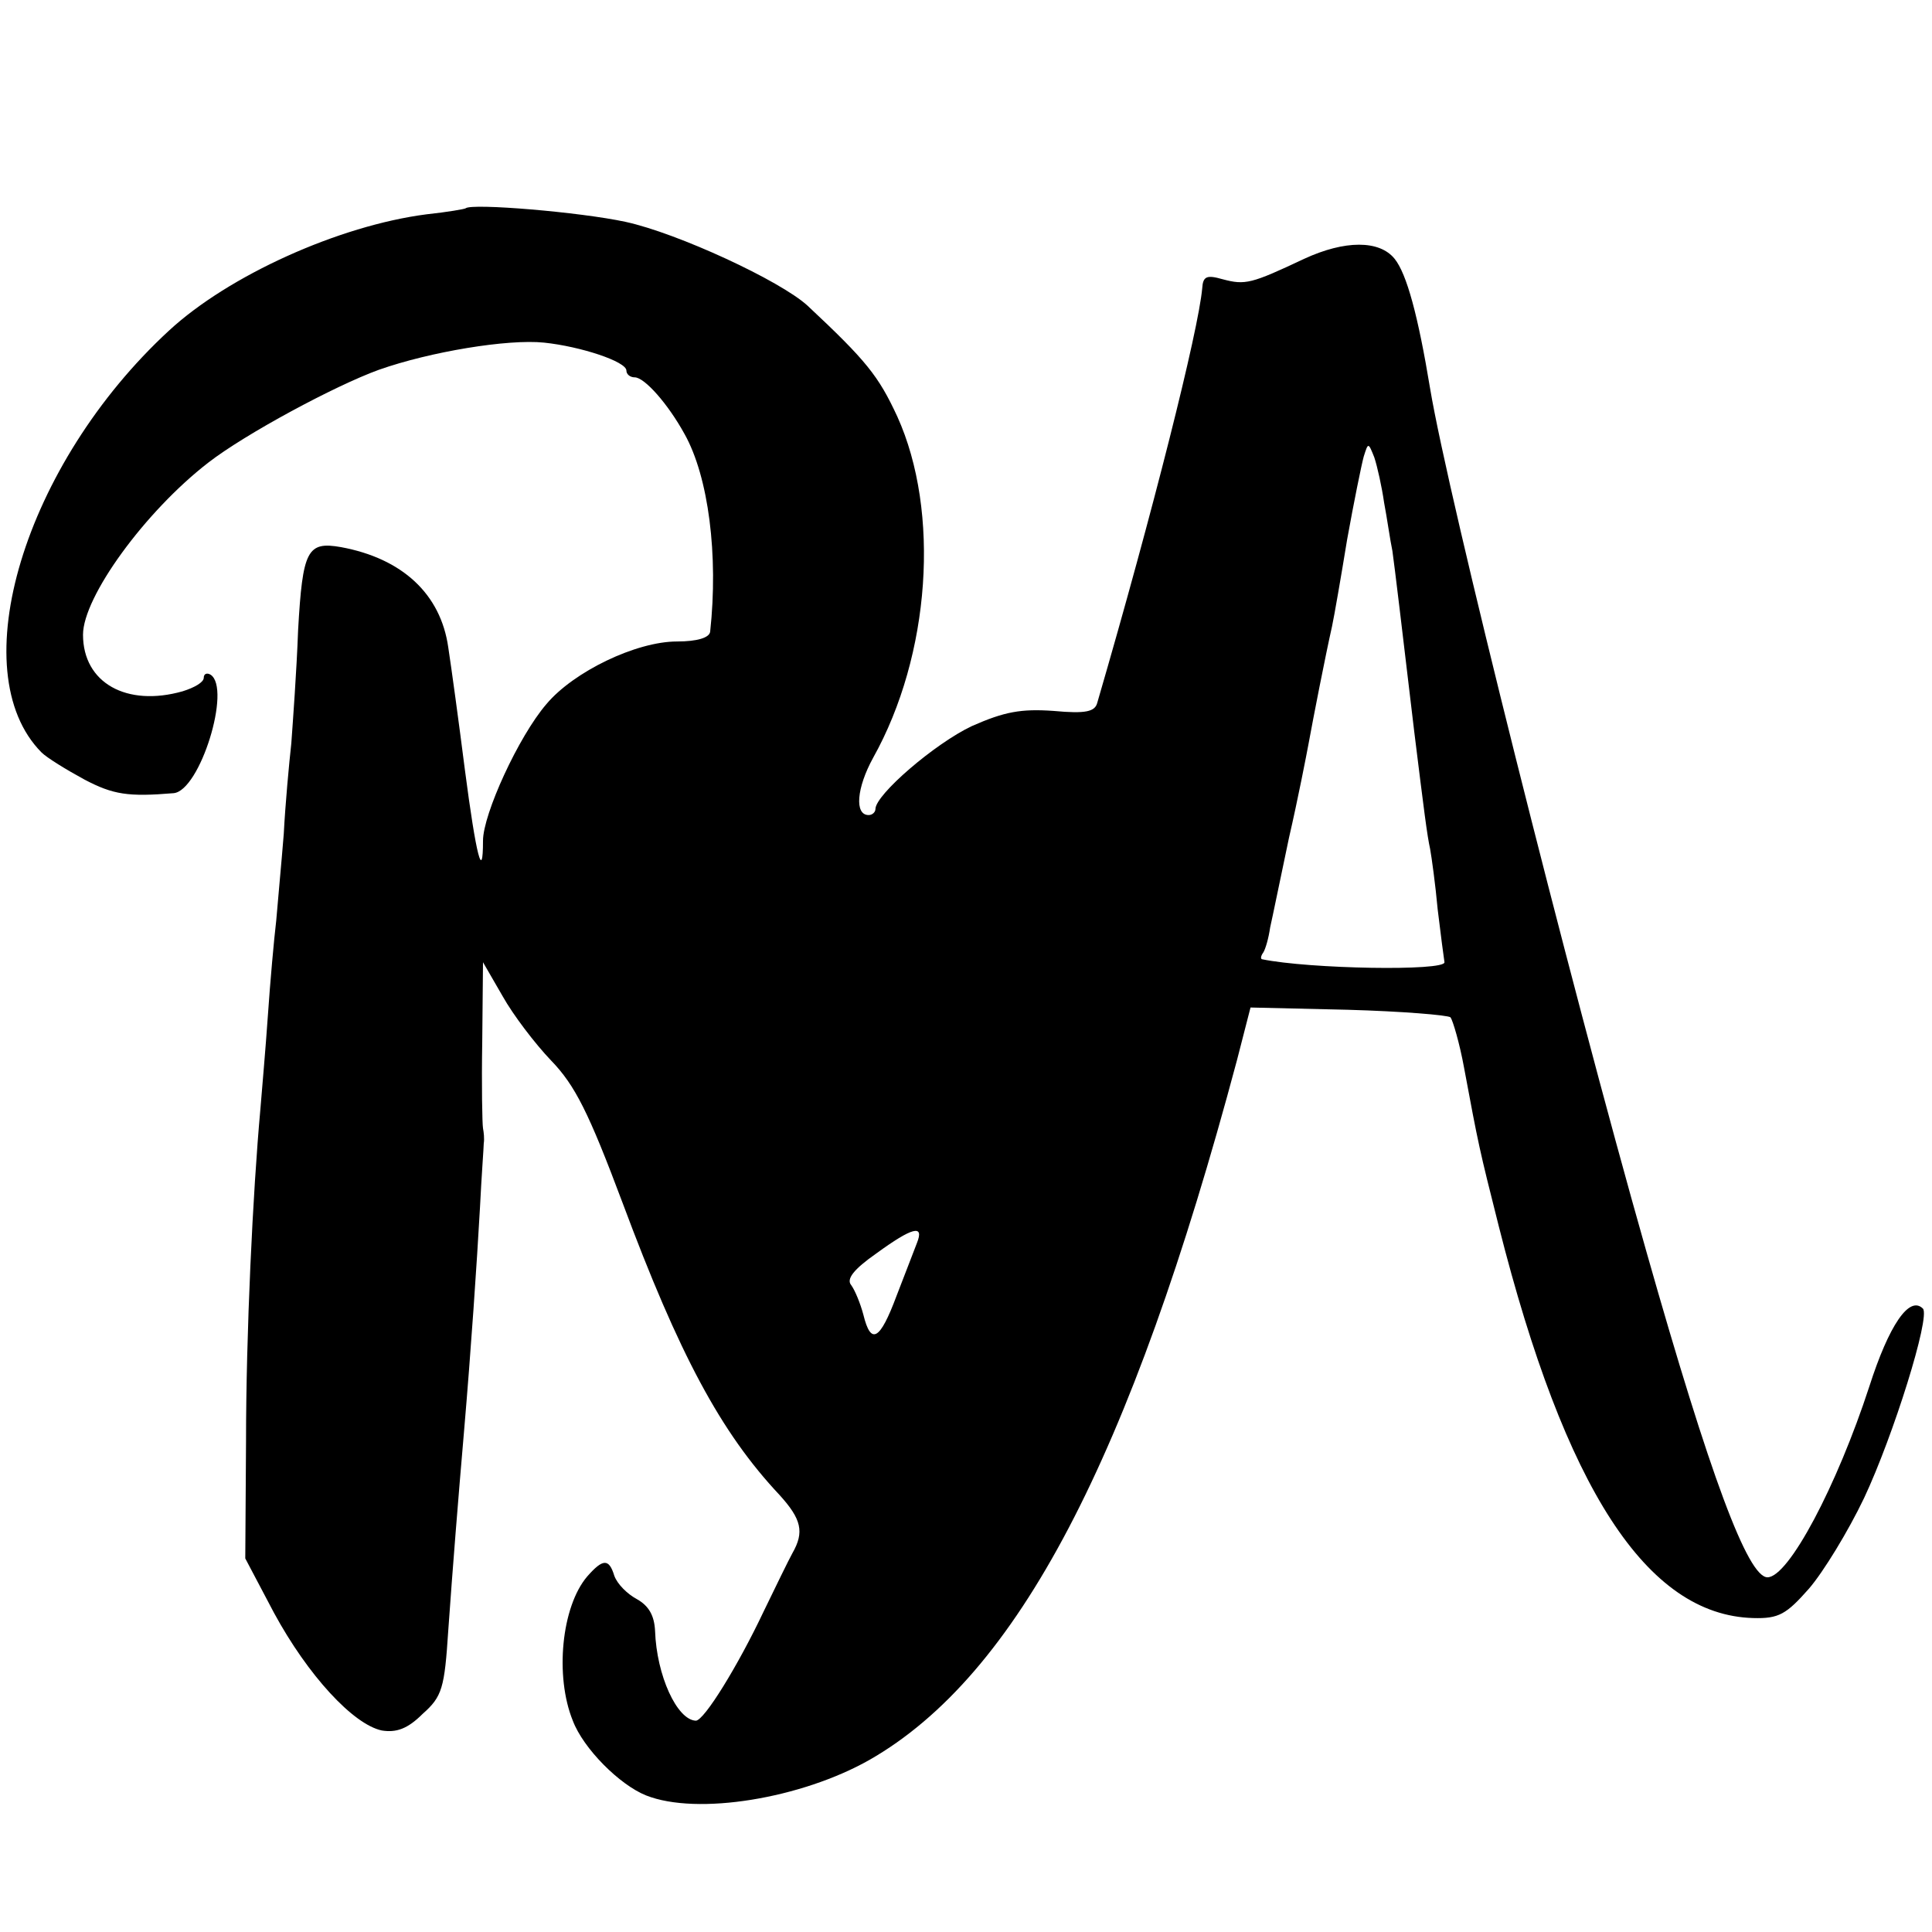
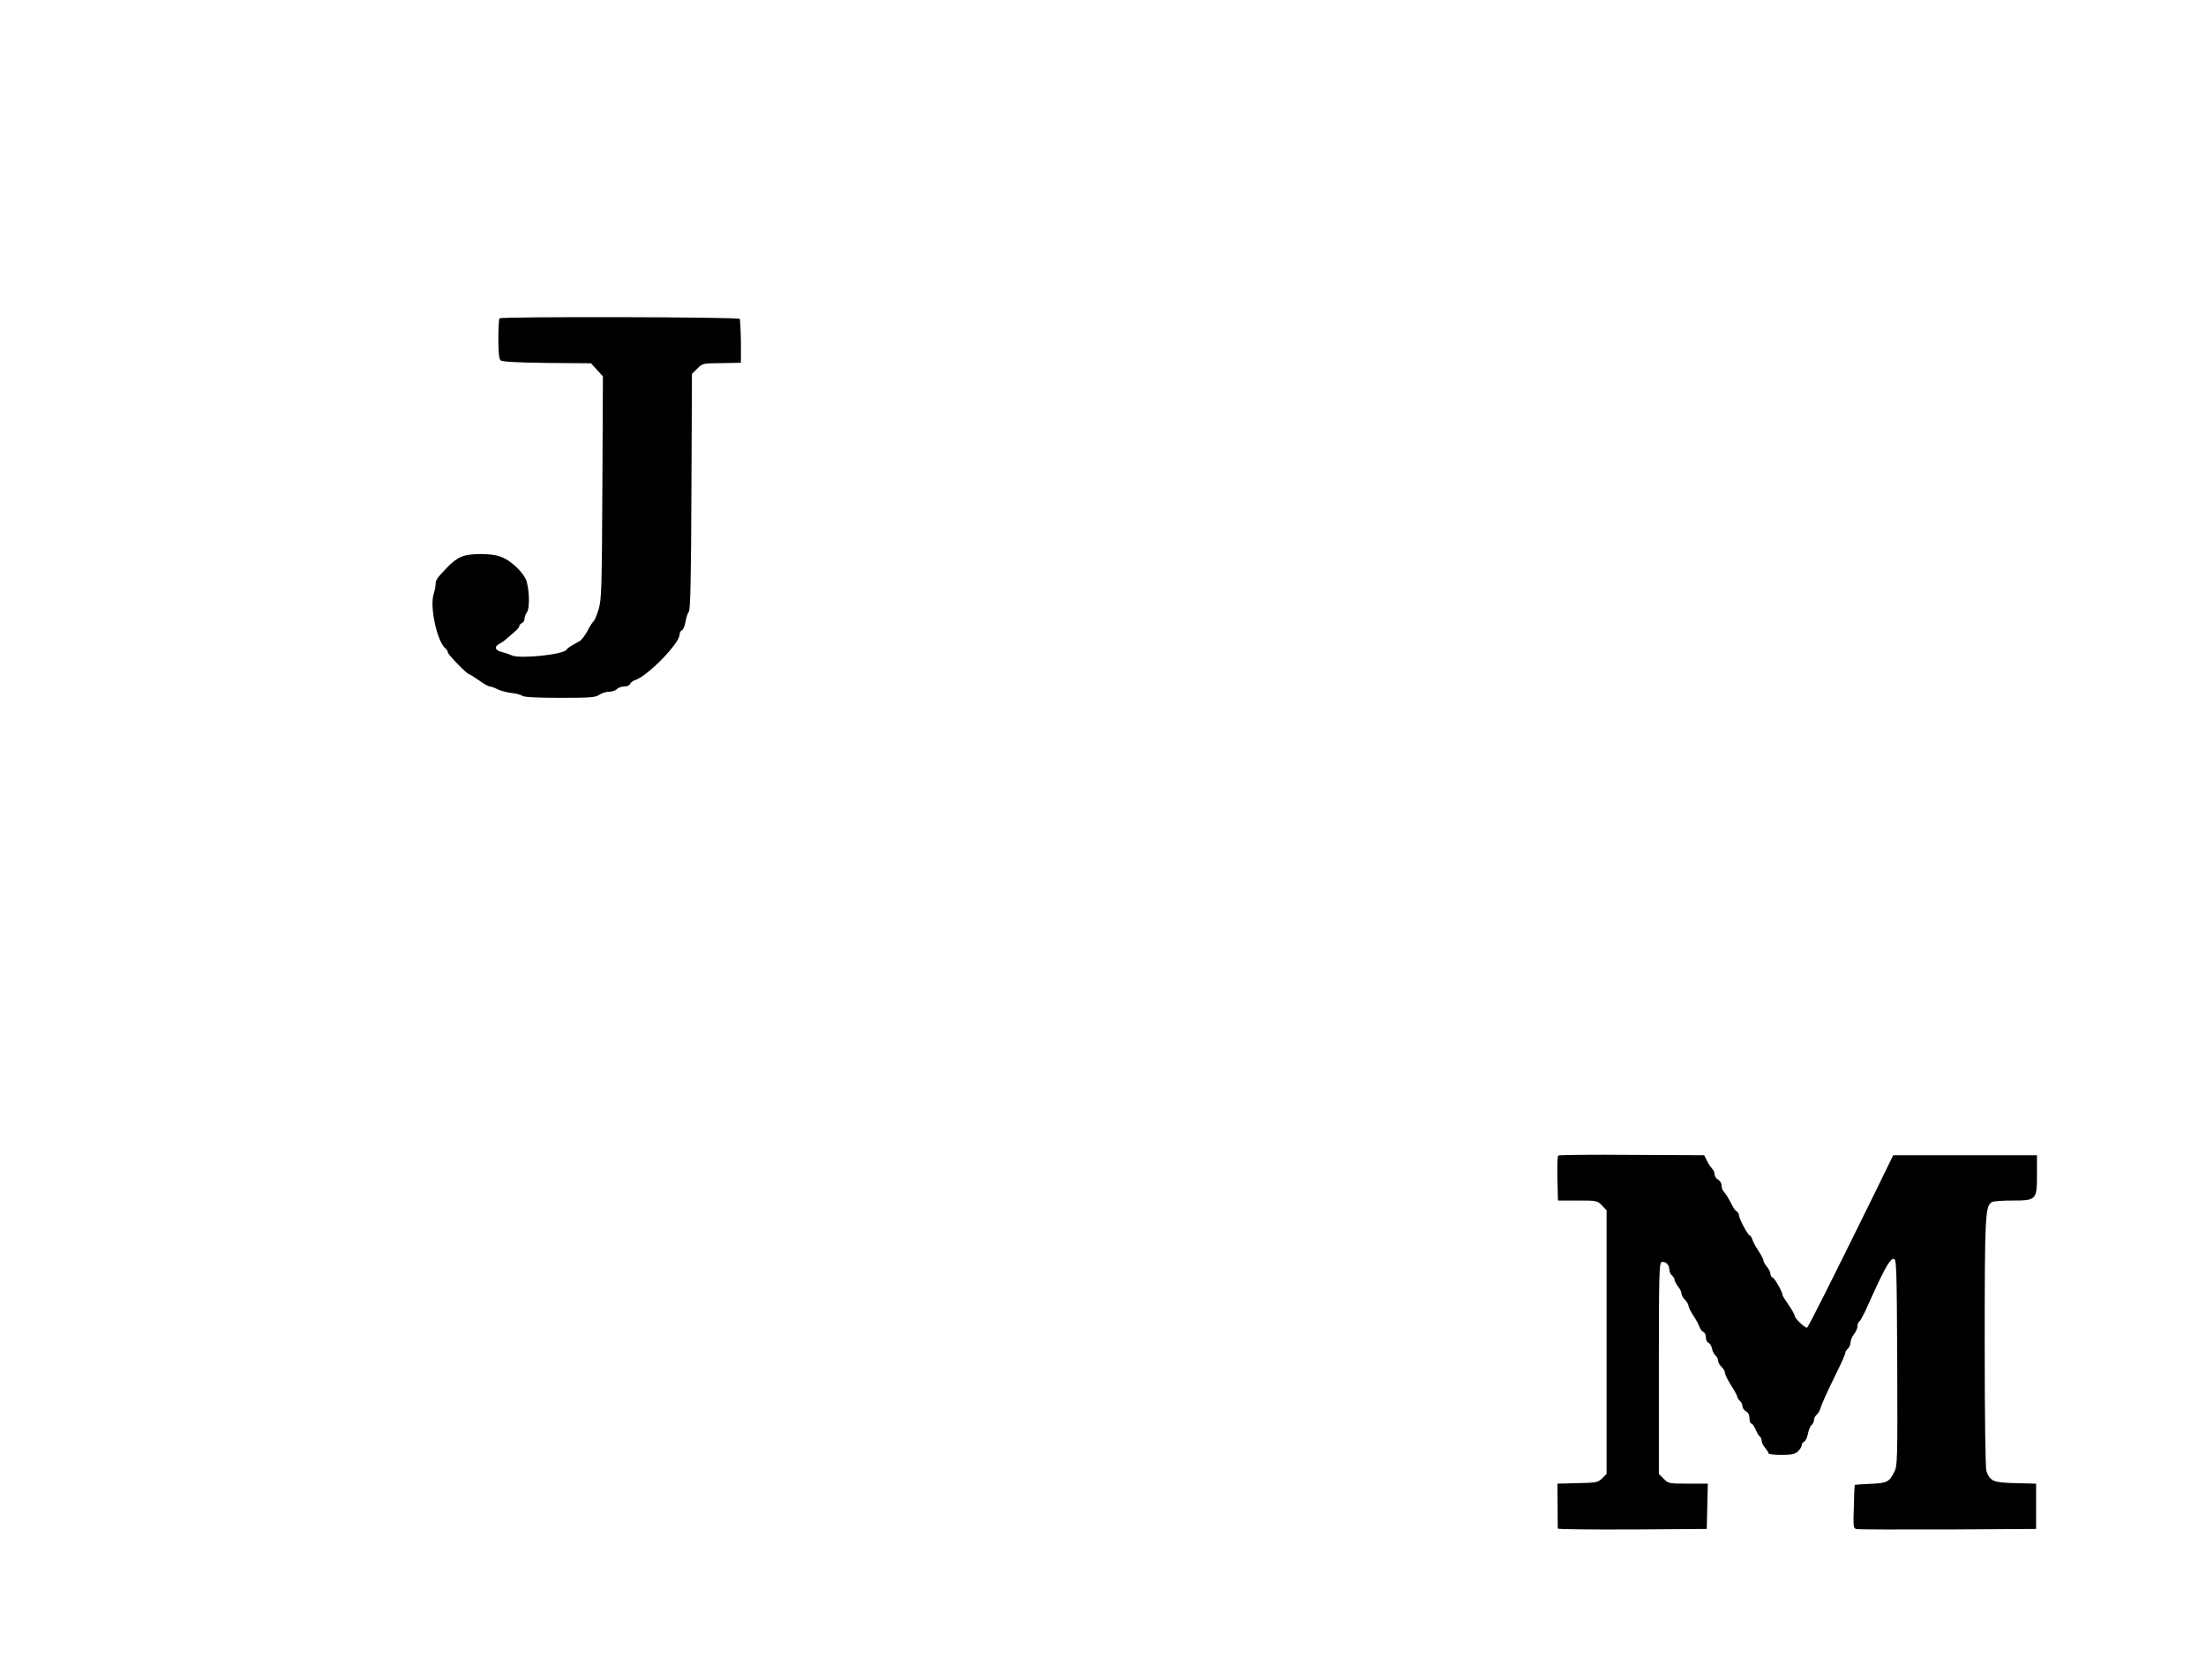
- <svg xmlns="http://www.w3.org/2000/svg" version="1.0" width="256pt" height="256pt" viewBox="0 0 256 256" preserveAspectRatio="xMidYMid meet">
-   <g transform="translate(0,256) scale(0.1,-0.1)" fill="#000000" stroke="none">
-     <path d="M617 2284 c-1 -1 -24 -5 -52 -8 -116 -15 -262 -81 -341 -154 -192 -177 -275 -452 -169 -559 7 -7 33 -23 57 -36 38 -20 58 -23 118 -18 35 3 77 139 49 157 -5 3 -9 1 -9 -4 0 -6 -12 -13 -28 -18 -74 -21 -132 11 -132 75 0 50 82 163 166 228 49 38 168 102 226 123 68 24 171 41 219 36 48 -5 109 -25 109 -37 0 -5 5 -9 11 -9 13 0 44 -35 66 -75 32 -57 45 -161 34 -262 -1 -8 -17 -13 -44 -13 -54 0 -137 -40 -173 -83 -37 -43 -84 -146 -84 -181 0 -55 -9 -21 -24 94 -8 63 -18 136 -22 162 -10 71 -61 118 -142 133 -45 8 -51 -4 -57 -110 -2 -55 -7 -122 -9 -150 -3 -27 -8 -81 -10 -120 -3 -38 -8 -90 -10 -115 -3 -25 -8 -81 -11 -125 -3 -44 -8 -100 -10 -125 -10 -110 -19 -297 -19 -440 l-1 -155 38 -72 c45 -83 105 -148 143 -156 19 -3 34 2 54 22 26 23 29 34 34 111 6 85 13 172 21 265 9 105 17 223 21 295 2 41 5 80 5 85 1 6 0 15 -1 20 -1 6 -2 57 -1 115 l1 105 26 -45 c14 -25 43 -63 64 -85 32 -33 50 -69 95 -189 75 -201 130 -304 208 -387 29 -32 33 -49 17 -77 -5 -9 -22 -44 -38 -77 -34 -72 -79 -145 -90 -145 -25 1 -52 60 -54 119 -1 20 -8 33 -24 42 -13 7 -26 20 -30 31 -7 23 -15 23 -36 -1 -34 -40 -43 -132 -19 -191 14 -37 62 -85 97 -99 68 -27 206 -4 296 47 196 112 346 399 487 927 l18 70 129 -3 c71 -2 132 -7 136 -10 3 -4 12 -34 18 -67 19 -102 20 -107 46 -210 88 -348 196 -515 337 -519 34 -1 44 5 74 39 19 22 52 76 73 120 39 83 88 240 78 251 -18 18 -45 -22 -71 -103 -43 -132 -107 -253 -135 -253 -26 0 -76 134 -160 430 -105 369 -263 1001 -287 1145 -16 97 -31 152 -47 172 -20 25 -66 25 -120 0 -70 -33 -78 -35 -108 -27 -21 6 -26 4 -27 -12 -5 -56 -65 -295 -139 -549 -3 -12 -15 -15 -58 -11 -43 3 -65 -1 -108 -20 -49 -23 -128 -91 -128 -110 0 -4 -4 -8 -9 -8 -19 0 -16 36 6 76 76 136 89 326 32 452 -25 54 -41 74 -119 147 -36 33 -172 96 -241 111 -60 13 -204 25 -212 18z m1217 -390 c4 -21 8 -50 11 -64 3 -21 13 -105 29 -240 13 -105 17 -137 21 -155 2 -11 7 -47 10 -80 4 -33 8 -64 9 -70 1 -12 -179 -9 -242 4 -2 1 -1 5 2 9 3 5 7 19 9 33 3 13 14 67 25 119 12 52 23 109 26 125 6 33 22 115 31 155 3 14 12 66 20 115 9 50 19 99 22 110 6 19 6 19 14 -1 4 -12 10 -39 13 -60z m-619 -981 c-4 -10 -16 -42 -27 -70 -22 -59 -34 -66 -44 -25 -4 15 -11 32 -16 39 -7 8 3 21 33 42 48 35 64 39 54 14z" />
+ <svg xmlns="http://www.w3.org/2000/svg" version="1.0" width="1266pt" height="964pt" viewBox="0 0 1266 964" preserveAspectRatio="xMidYMid meet">
+   <g transform="translate(0,964) scale(0.1,-0.1)" fill="#000000" stroke="none">
+     <path d="M2867 7813 c-4 -3 -7 -57 -7 -118 0 -83 4 -116 14 -124 9 -7 97 -12 265 -14 l253 -2 34 -38 34 -37 -3 -638 c-3 -576 -5 -643 -21 -697 -10 -33 -23 -65 -29 -70 -7 -6 -23 -31 -36 -57 -14 -25 -34 -52 -45 -58 -51 -27 -69 -39 -75 -49 -17 -28 -272 -54 -315 -32 -12 6 -37 14 -56 19 -39 9 -46 31 -14 47 11 5 28 17 36 25 9 8 30 26 47 40 17 14 31 30 31 36 0 7 7 14 15 18 8 3 15 14 15 23 0 10 6 28 14 39 19 26 13 151 -8 193 -25 47 -83 101 -133 122 -32 14 -68 19 -128 19 -93 0 -129 -15 -190 -78 -55 -57 -65 -71 -65 -93 0 -12 -5 -40 -12 -61 -22 -75 21 -270 68 -309 8 -6 14 -17 14 -23 0 -12 111 -126 123 -126 4 0 29 -16 56 -35 26 -19 55 -35 62 -35 8 0 28 -7 44 -16 17 -8 53 -18 80 -21 28 -3 56 -11 64 -17 9 -7 83 -11 215 -11 175 0 204 2 226 18 13 9 39 17 56 17 17 0 37 7 44 15 7 8 26 15 42 15 16 0 31 6 34 15 3 8 16 17 27 21 72 22 257 211 257 262 0 11 6 22 14 25 7 3 16 25 20 48 4 24 12 50 19 58 9 10 13 181 15 690 l3 675 31 31 c30 30 32 30 141 31 l109 2 0 121 c-1 67 -4 126 -7 131 -7 11 -1367 14 -1378 3z" />
+     <path d="M8942 3008 c-4 -4 -6 -63 -4 -132 l3 -126 113 0 c110 0 113 -1 139 -28 l27 -28 0 -757 0 -756 -25 -25 c-24 -24 -33 -26 -141 -28 l-116 -3 1 -125 c0 -69 1 -128 1 -133 0 -4 192 -6 428 -5 l427 3 3 130 3 130 -113 0 c-110 0 -114 1 -140 28 l-28 28 0 605 c0 530 2 605 15 610 21 8 45 -14 45 -41 0 -12 7 -28 15 -35 8 -7 15 -18 15 -25 0 -7 9 -24 20 -38 11 -14 20 -32 20 -41 0 -9 9 -25 20 -36 11 -11 20 -27 20 -34 0 -8 13 -34 29 -58 16 -24 31 -53 35 -65 4 -11 13 -24 21 -27 8 -3 15 -17 15 -31 0 -14 6 -28 14 -31 8 -3 18 -18 21 -34 3 -16 13 -34 21 -41 8 -6 14 -19 14 -29 0 -9 9 -25 20 -35 11 -10 20 -26 20 -36 0 -9 16 -41 35 -70 19 -30 35 -59 35 -65 0 -6 7 -17 15 -24 8 -7 15 -21 15 -31 0 -10 9 -23 20 -29 13 -7 20 -21 20 -40 0 -17 5 -30 11 -30 5 0 16 -15 24 -34 8 -19 19 -37 25 -41 5 -3 10 -14 10 -24 0 -10 9 -28 20 -41 11 -13 20 -27 20 -32 0 -4 33 -8 73 -8 60 0 77 4 95 20 12 12 22 27 22 36 0 8 6 17 14 20 8 3 17 23 21 44 4 21 13 44 21 51 8 6 14 19 14 29 0 10 7 23 15 30 8 6 17 22 21 33 8 29 36 90 95 211 27 54 49 104 49 111 0 7 7 18 15 25 8 7 15 23 15 35 0 12 9 34 20 48 11 14 20 34 20 45 0 12 4 24 10 27 5 3 21 32 36 63 106 238 139 297 161 297 17 0 18 -29 21 -593 2 -569 1 -594 -17 -630 -29 -58 -42 -64 -137 -68 -48 -2 -88 -5 -90 -6 -1 -2 -4 -58 -5 -126 -4 -116 -3 -123 16 -128 11 -2 247 -3 525 -2 l505 3 0 130 0 130 -118 3 c-127 3 -145 10 -167 68 -6 15 -10 306 -10 737 0 735 3 784 41 808 8 5 60 9 117 9 139 0 142 3 142 150 l0 110 -412 0 -413 0 -99 -203 c-270 -549 -390 -787 -396 -787 -14 0 -70 54 -70 67 0 7 -16 36 -35 63 -19 27 -35 53 -35 57 0 17 -44 95 -56 100 -8 3 -14 13 -14 23 0 9 -9 27 -20 40 -11 13 -20 29 -20 36 0 7 -13 32 -29 56 -16 24 -32 53 -35 66 -4 12 -11 22 -15 22 -10 0 -61 97 -61 115 0 8 -6 18 -13 22 -7 4 -18 19 -25 33 -22 43 -39 71 -51 83 -6 6 -11 21 -11 34 0 12 -9 27 -20 33 -11 6 -20 19 -20 30 0 10 -6 25 -14 32 -7 8 -21 28 -30 46 l-16 32 -416 2 c-228 2 -418 0 -422 -4z" />
  </g>
</svg>
